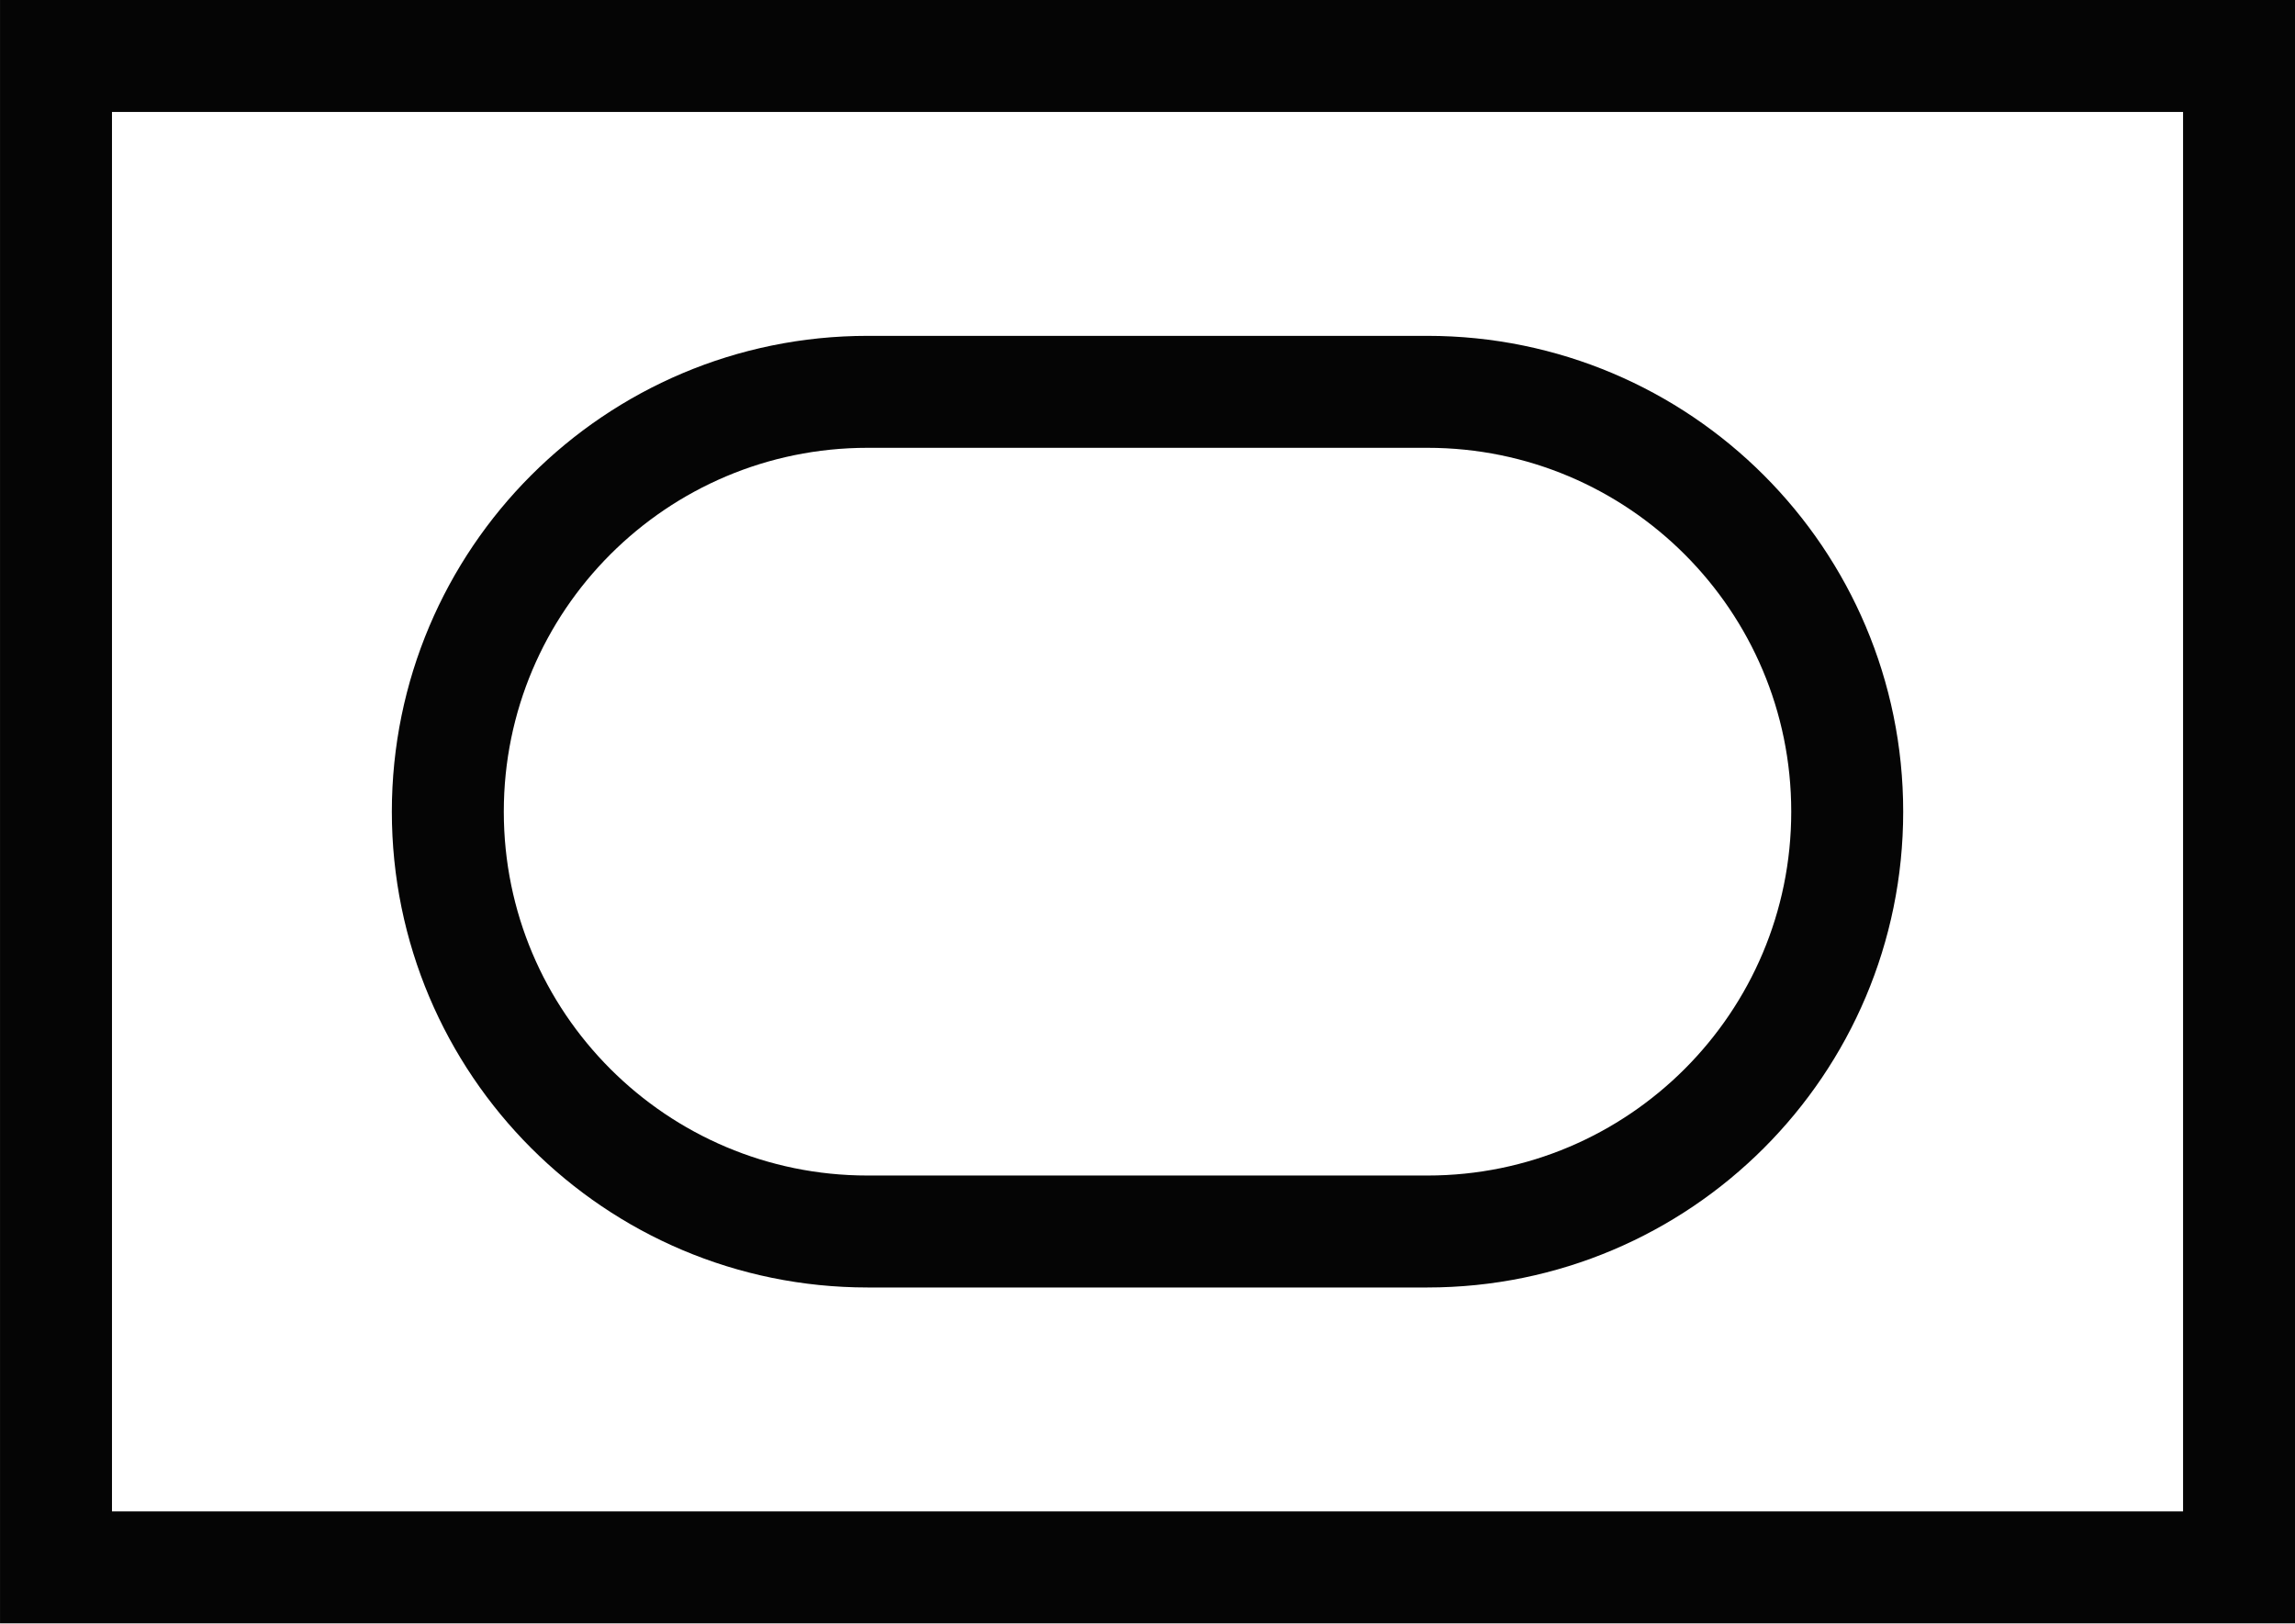
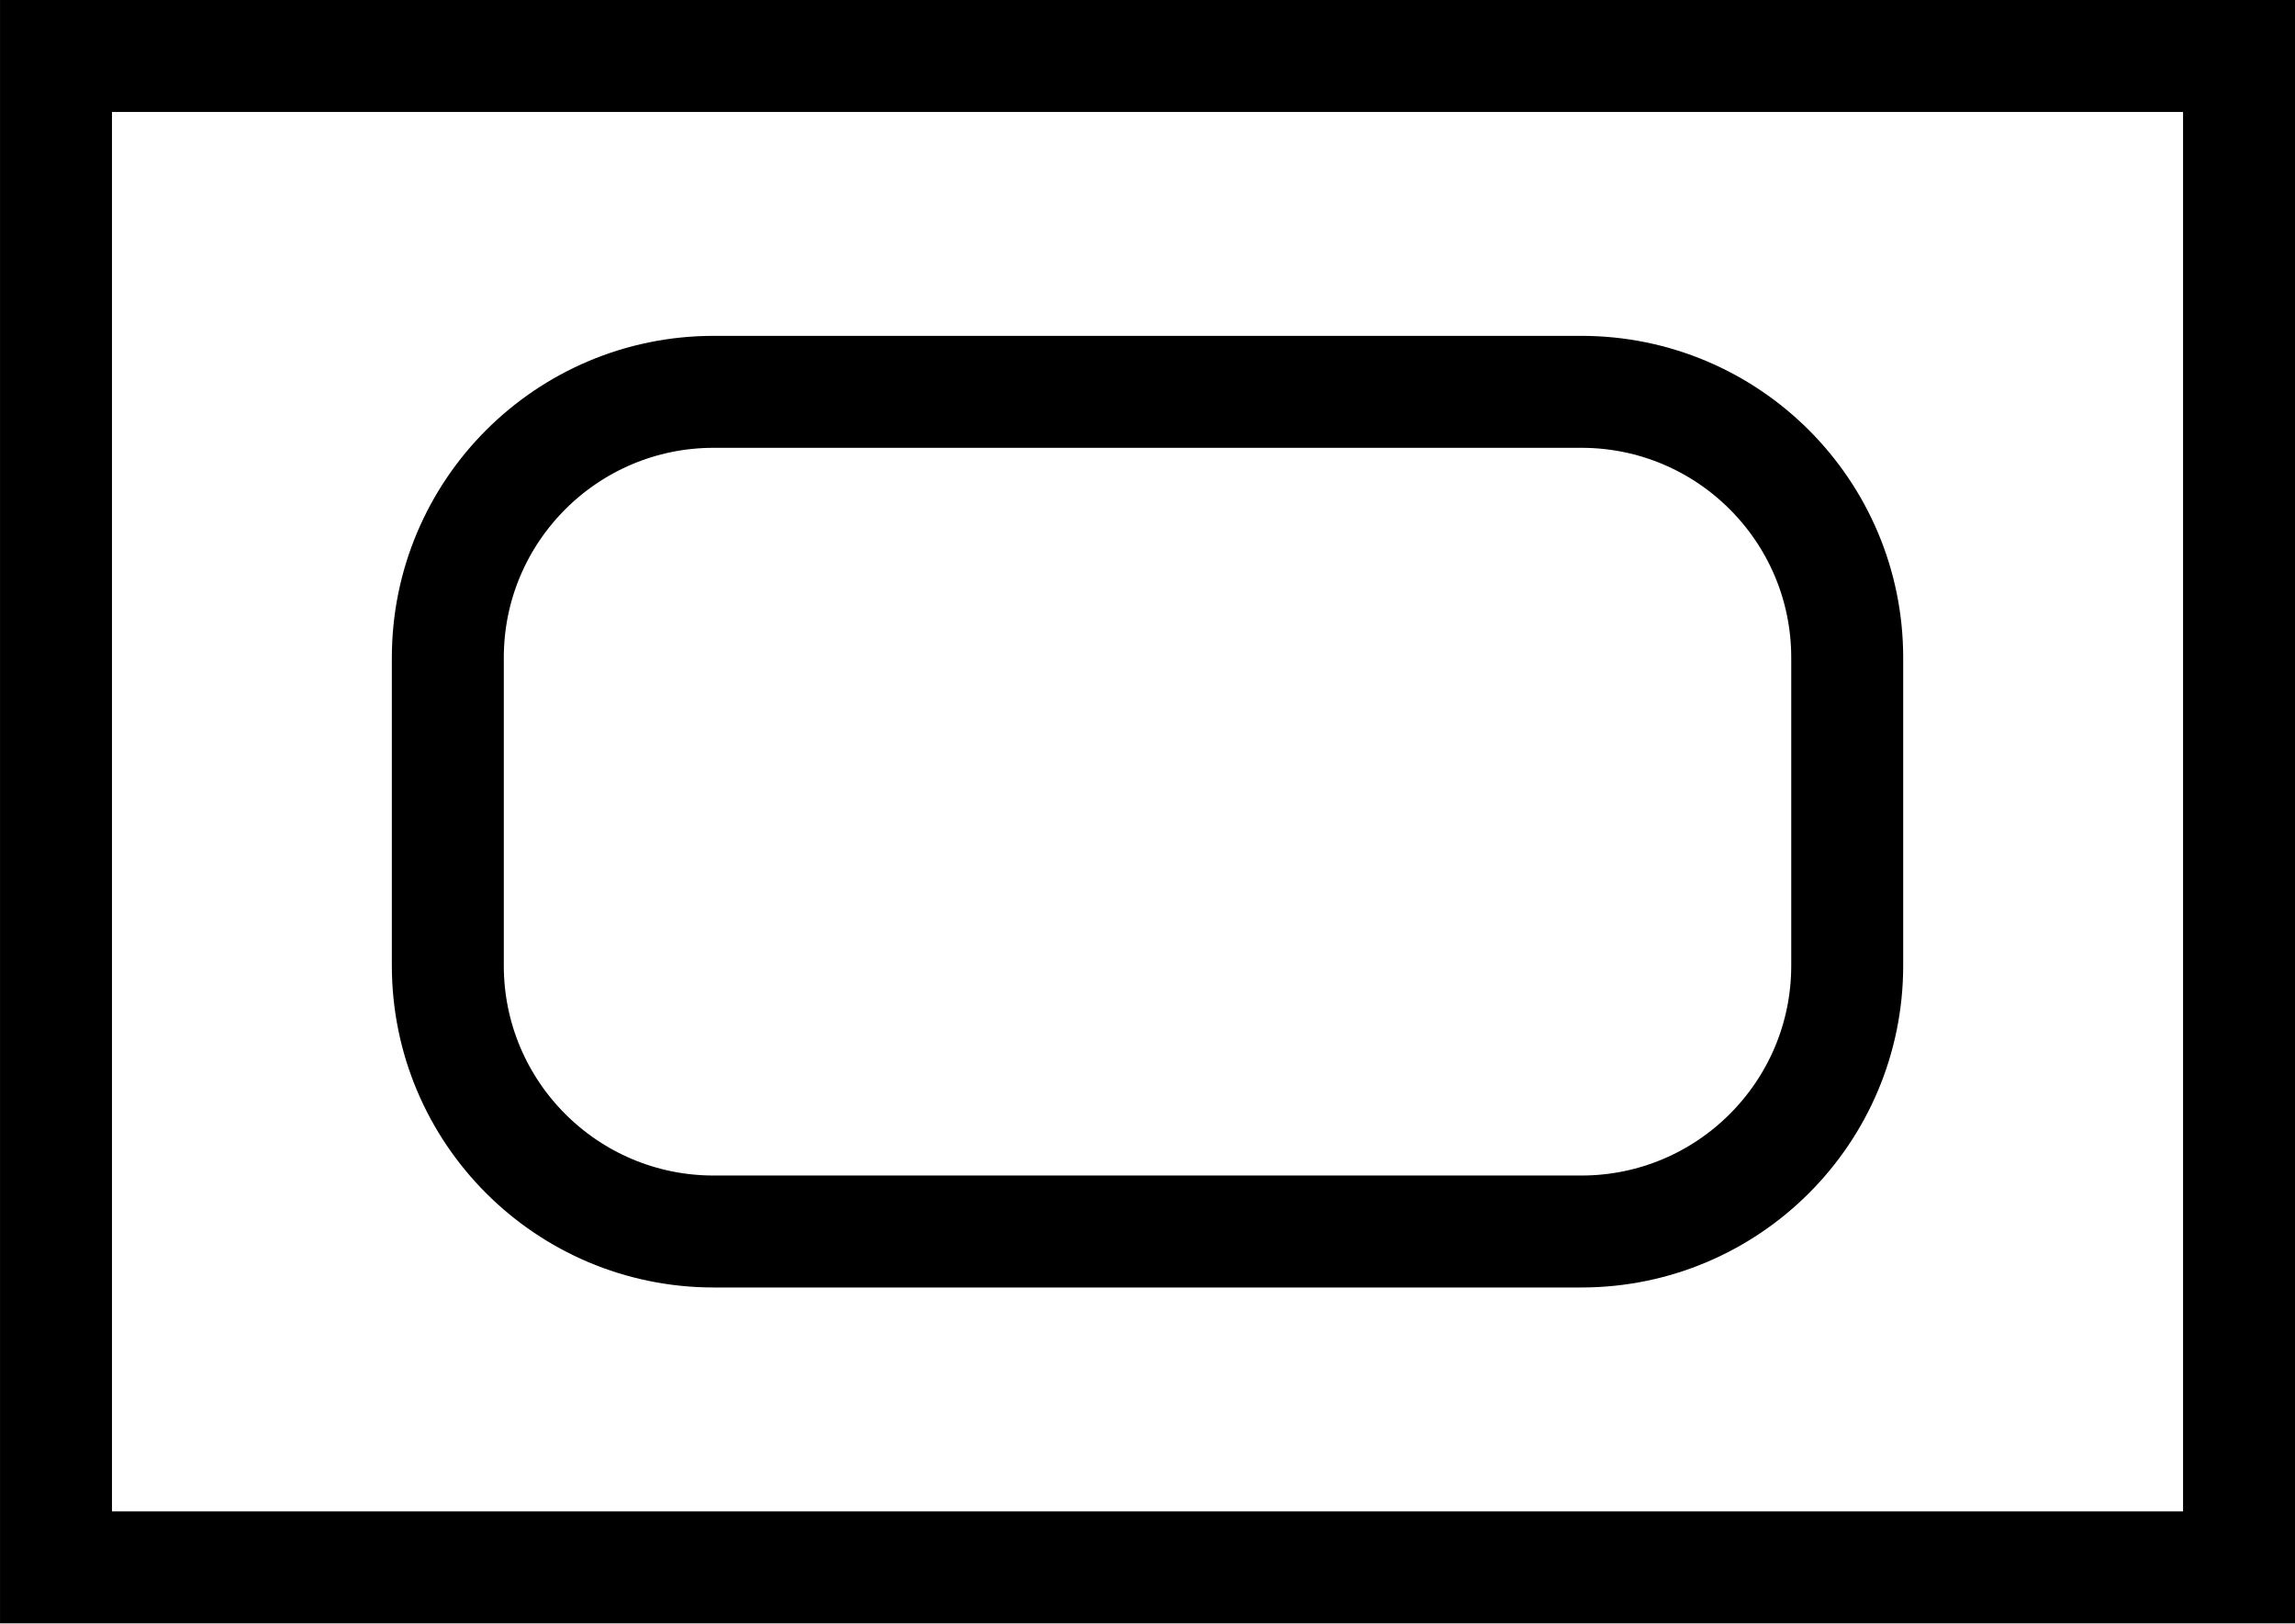
<svg xmlns="http://www.w3.org/2000/svg" width="41" height="29" id="svg2" version="1.1">
  <defs id="defs4" />
  <g id="layer1" transform="translate(-137.8526,-616.9381)">
-     <rect style="opacity:0.98;fill:none;stroke:#000000;stroke-width:2;stroke-miterlimit:4;stroke-opacity:1;stroke-dasharray:none" id="rect2985" width="39" height="27" x="138.853" y="617.938" />
-     <rect style="opacity:0.98;fill:none;stroke:#000000;stroke-width:2;stroke-linecap:square;stroke-linejoin:bevel;stroke-miterlimit:4;stroke-opacity:1;stroke-dasharray:none;stroke-dashoffset:0" id="rect3772" width="25" height="15" x="145.853" y="623.938" ry="7.5" />
+     <rect style="opacity:1;fill:none;stroke:#000000;stroke-width:2;stroke-miterlimit:4;stroke-opacity:1;stroke-dasharray:none" id="rect2985" width="39" height="27" x="138.853" y="617.938" />
+     <rect style="fill:none;stroke:#000000;stroke-width:2;stroke-linecap:square;stroke-linejoin:bevel;stroke-miterlimit:4;stroke-opacity:1;stroke-dasharray:none;stroke-dashoffset:0" id="rect3772" width="25" height="15" x="145.853" y="623.938" ry="4.75" />
  </g>
</svg>
